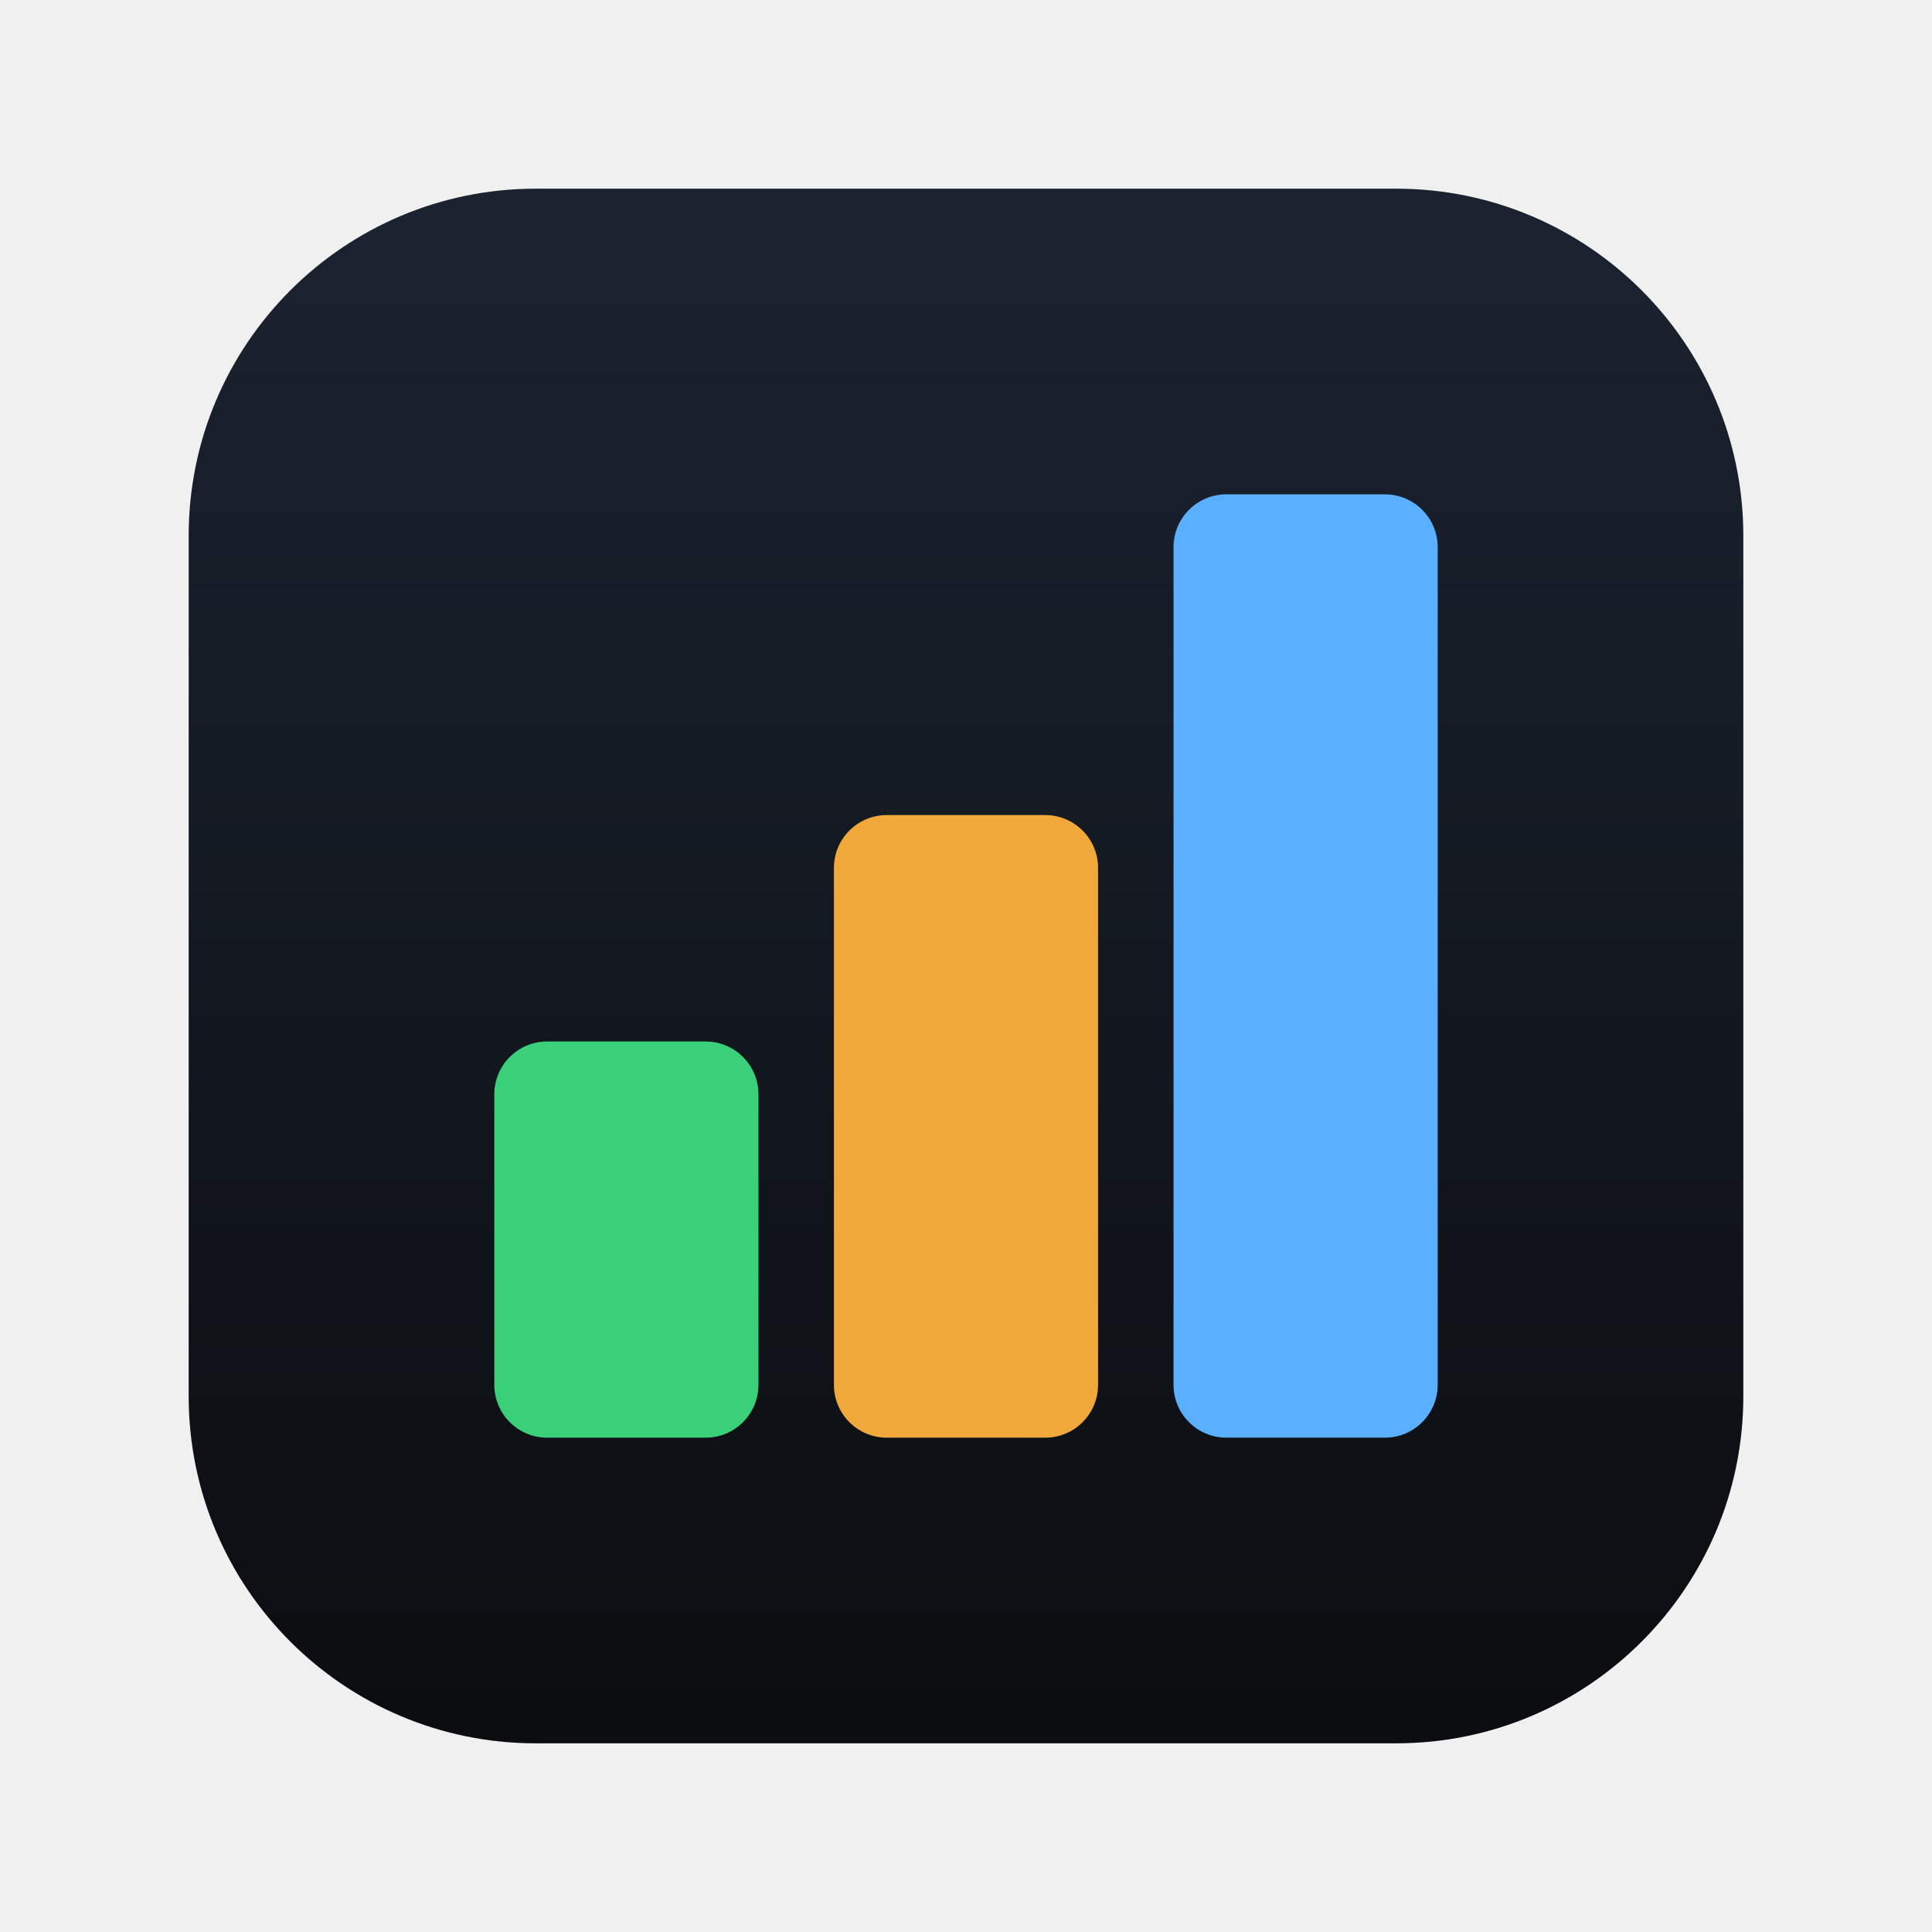
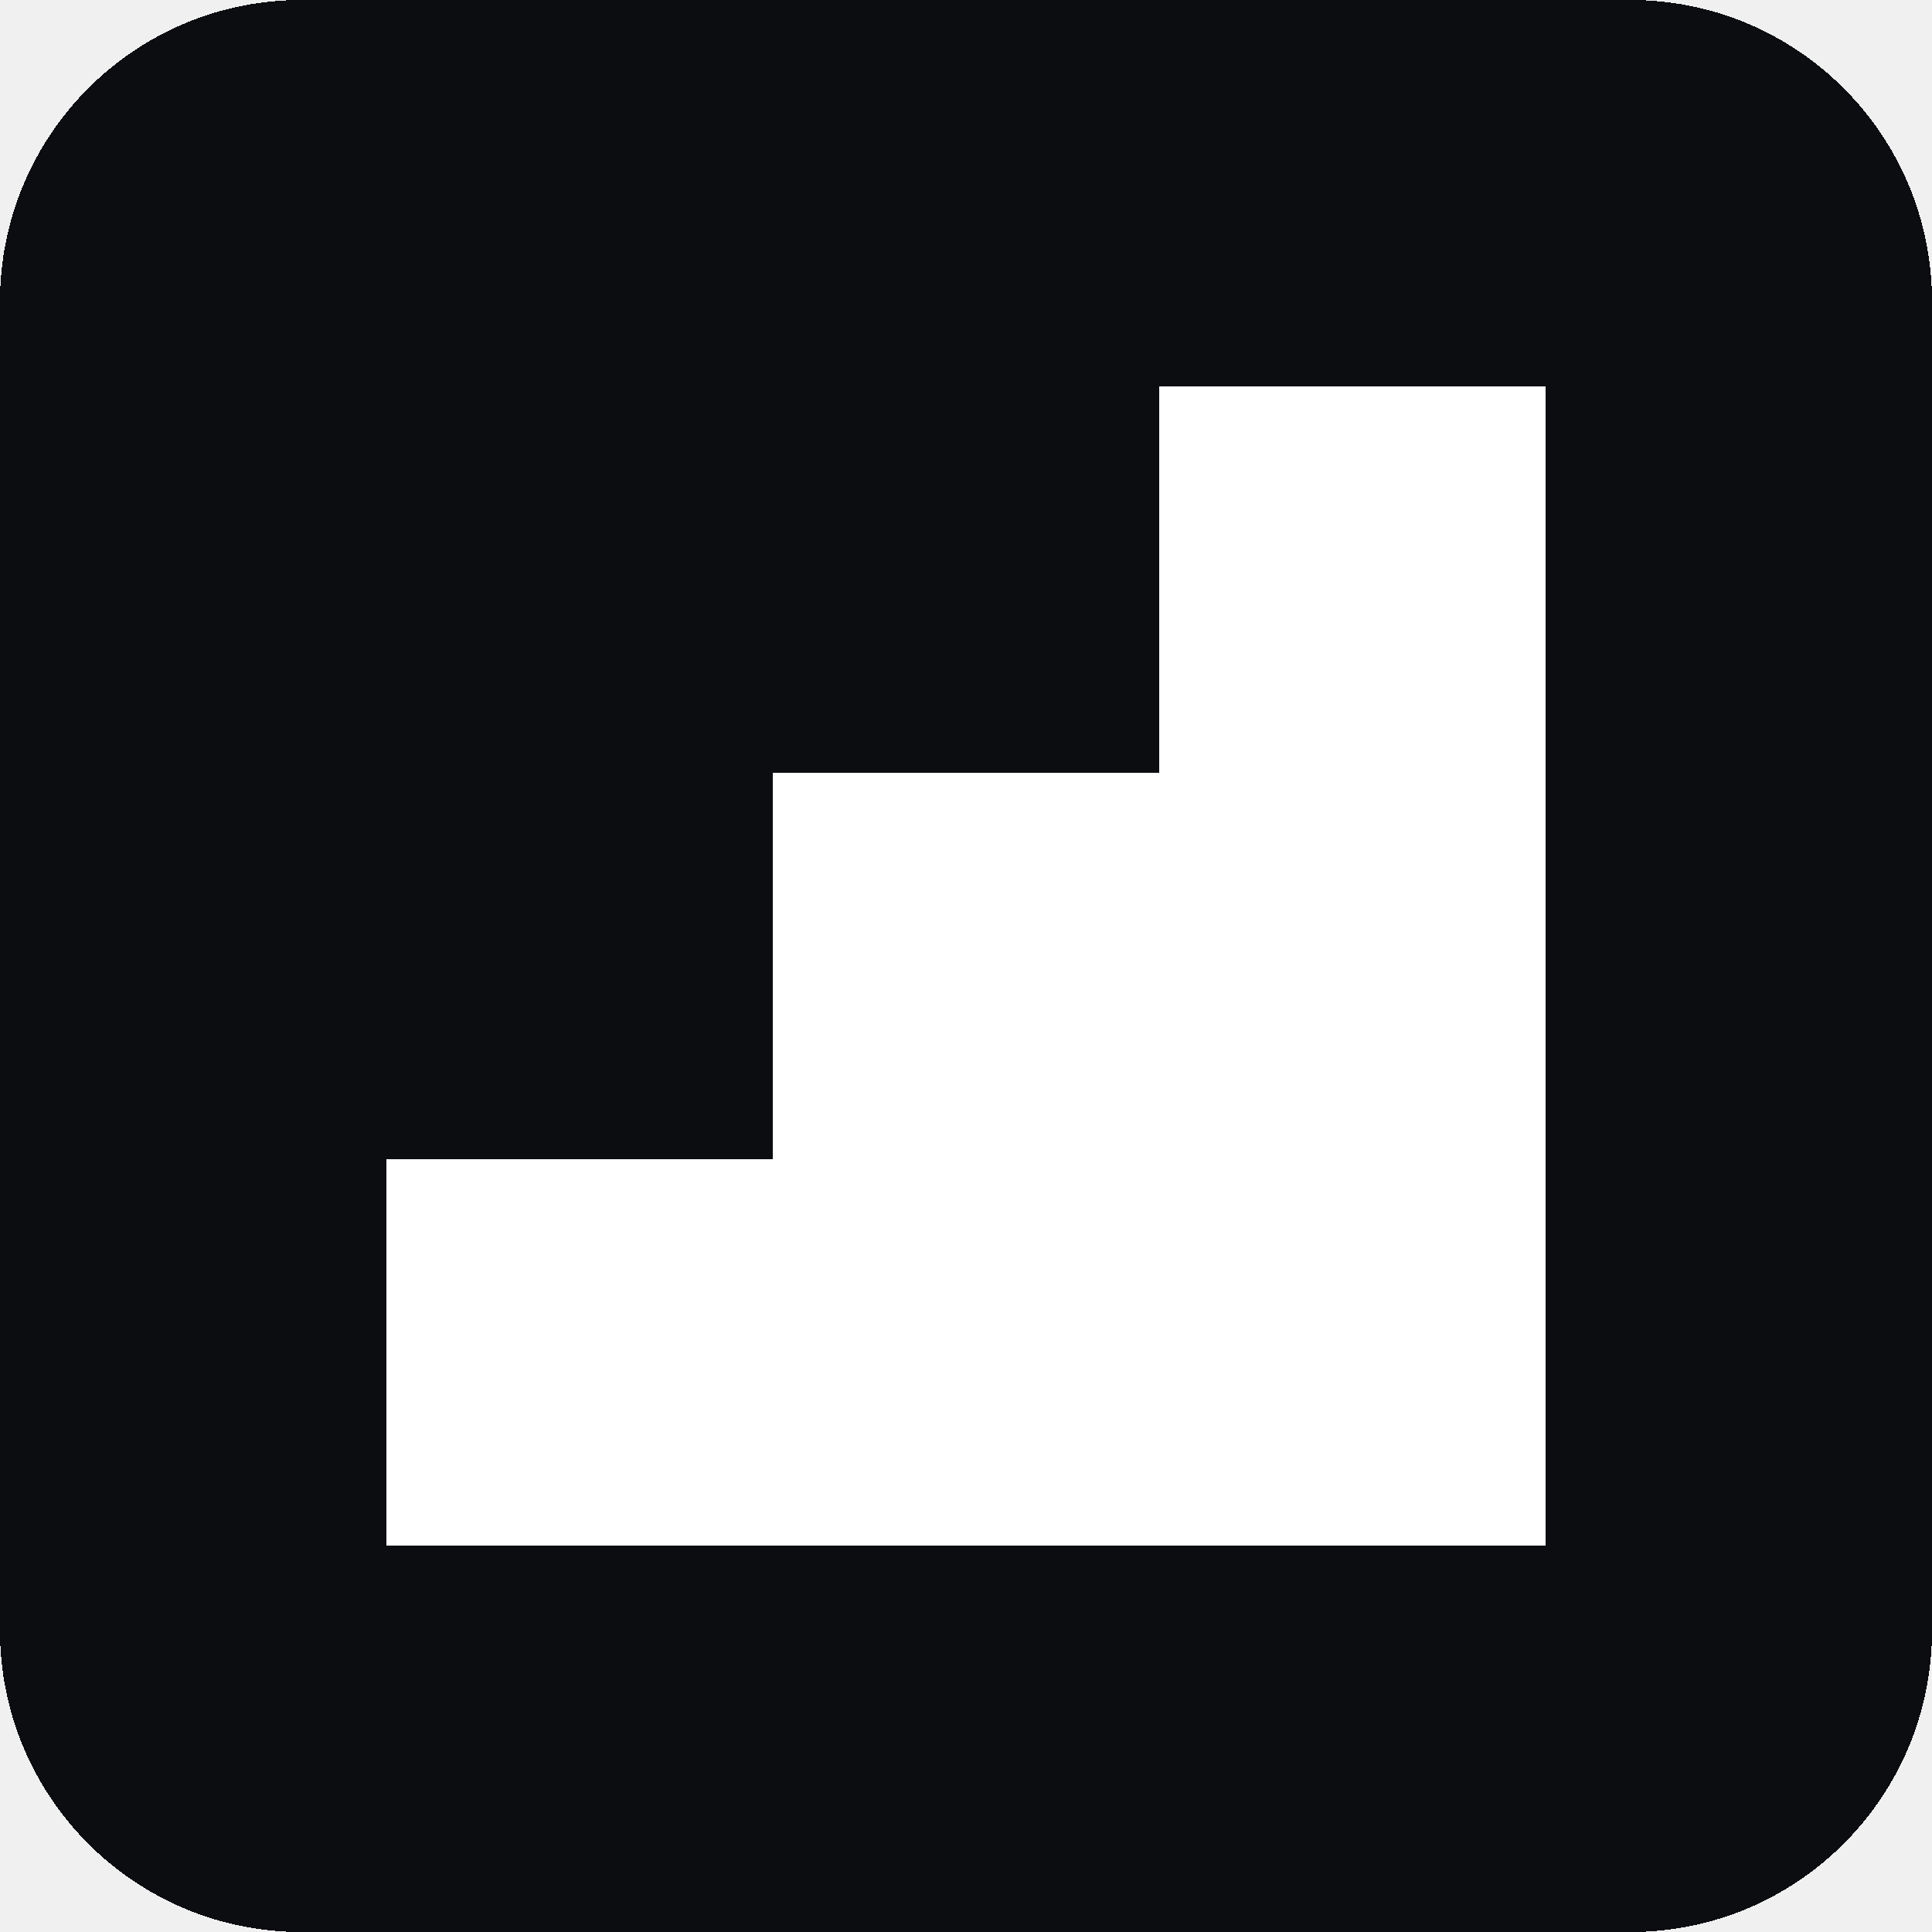
- <svg xmlns="http://www.w3.org/2000/svg" width="1024" height="1024" viewBox="0 0 1024 1024">
-   <defs>
-     <linearGradient id="face" x1="0" y1="0" x2="0" y2="1">
-       <stop offset="0" stop-color="#1b2330" />
-       <stop offset="1" stop-color="#0b0d10" />
-     </linearGradient>
-   </defs>
-   <rect x="100" y="100" width="824" height="824" rx="184" fill="url(#face)" />
-   <rect x="262" y="552" width="140" height="210" rx="28" fill="#3ad07a" />
-   <rect x="442" y="432" width="140" height="330" rx="28" fill="#f0a83a" />
-   <rect x="622" y="262" width="140" height="500" rx="28" fill="#5ab0ff" />
+ <svg xmlns="http://www.w3.org/2000/svg" width="1000" height="1000" viewBox="0 0 5 5" shape-rendering="crispEdges">
+   <rect width="5" height="5" rx="0.78" fill="#0b0d10" />
+   <path d="M3 1h1v3H1V3h1V2h1z" fill="#ffffff" />
</svg>
